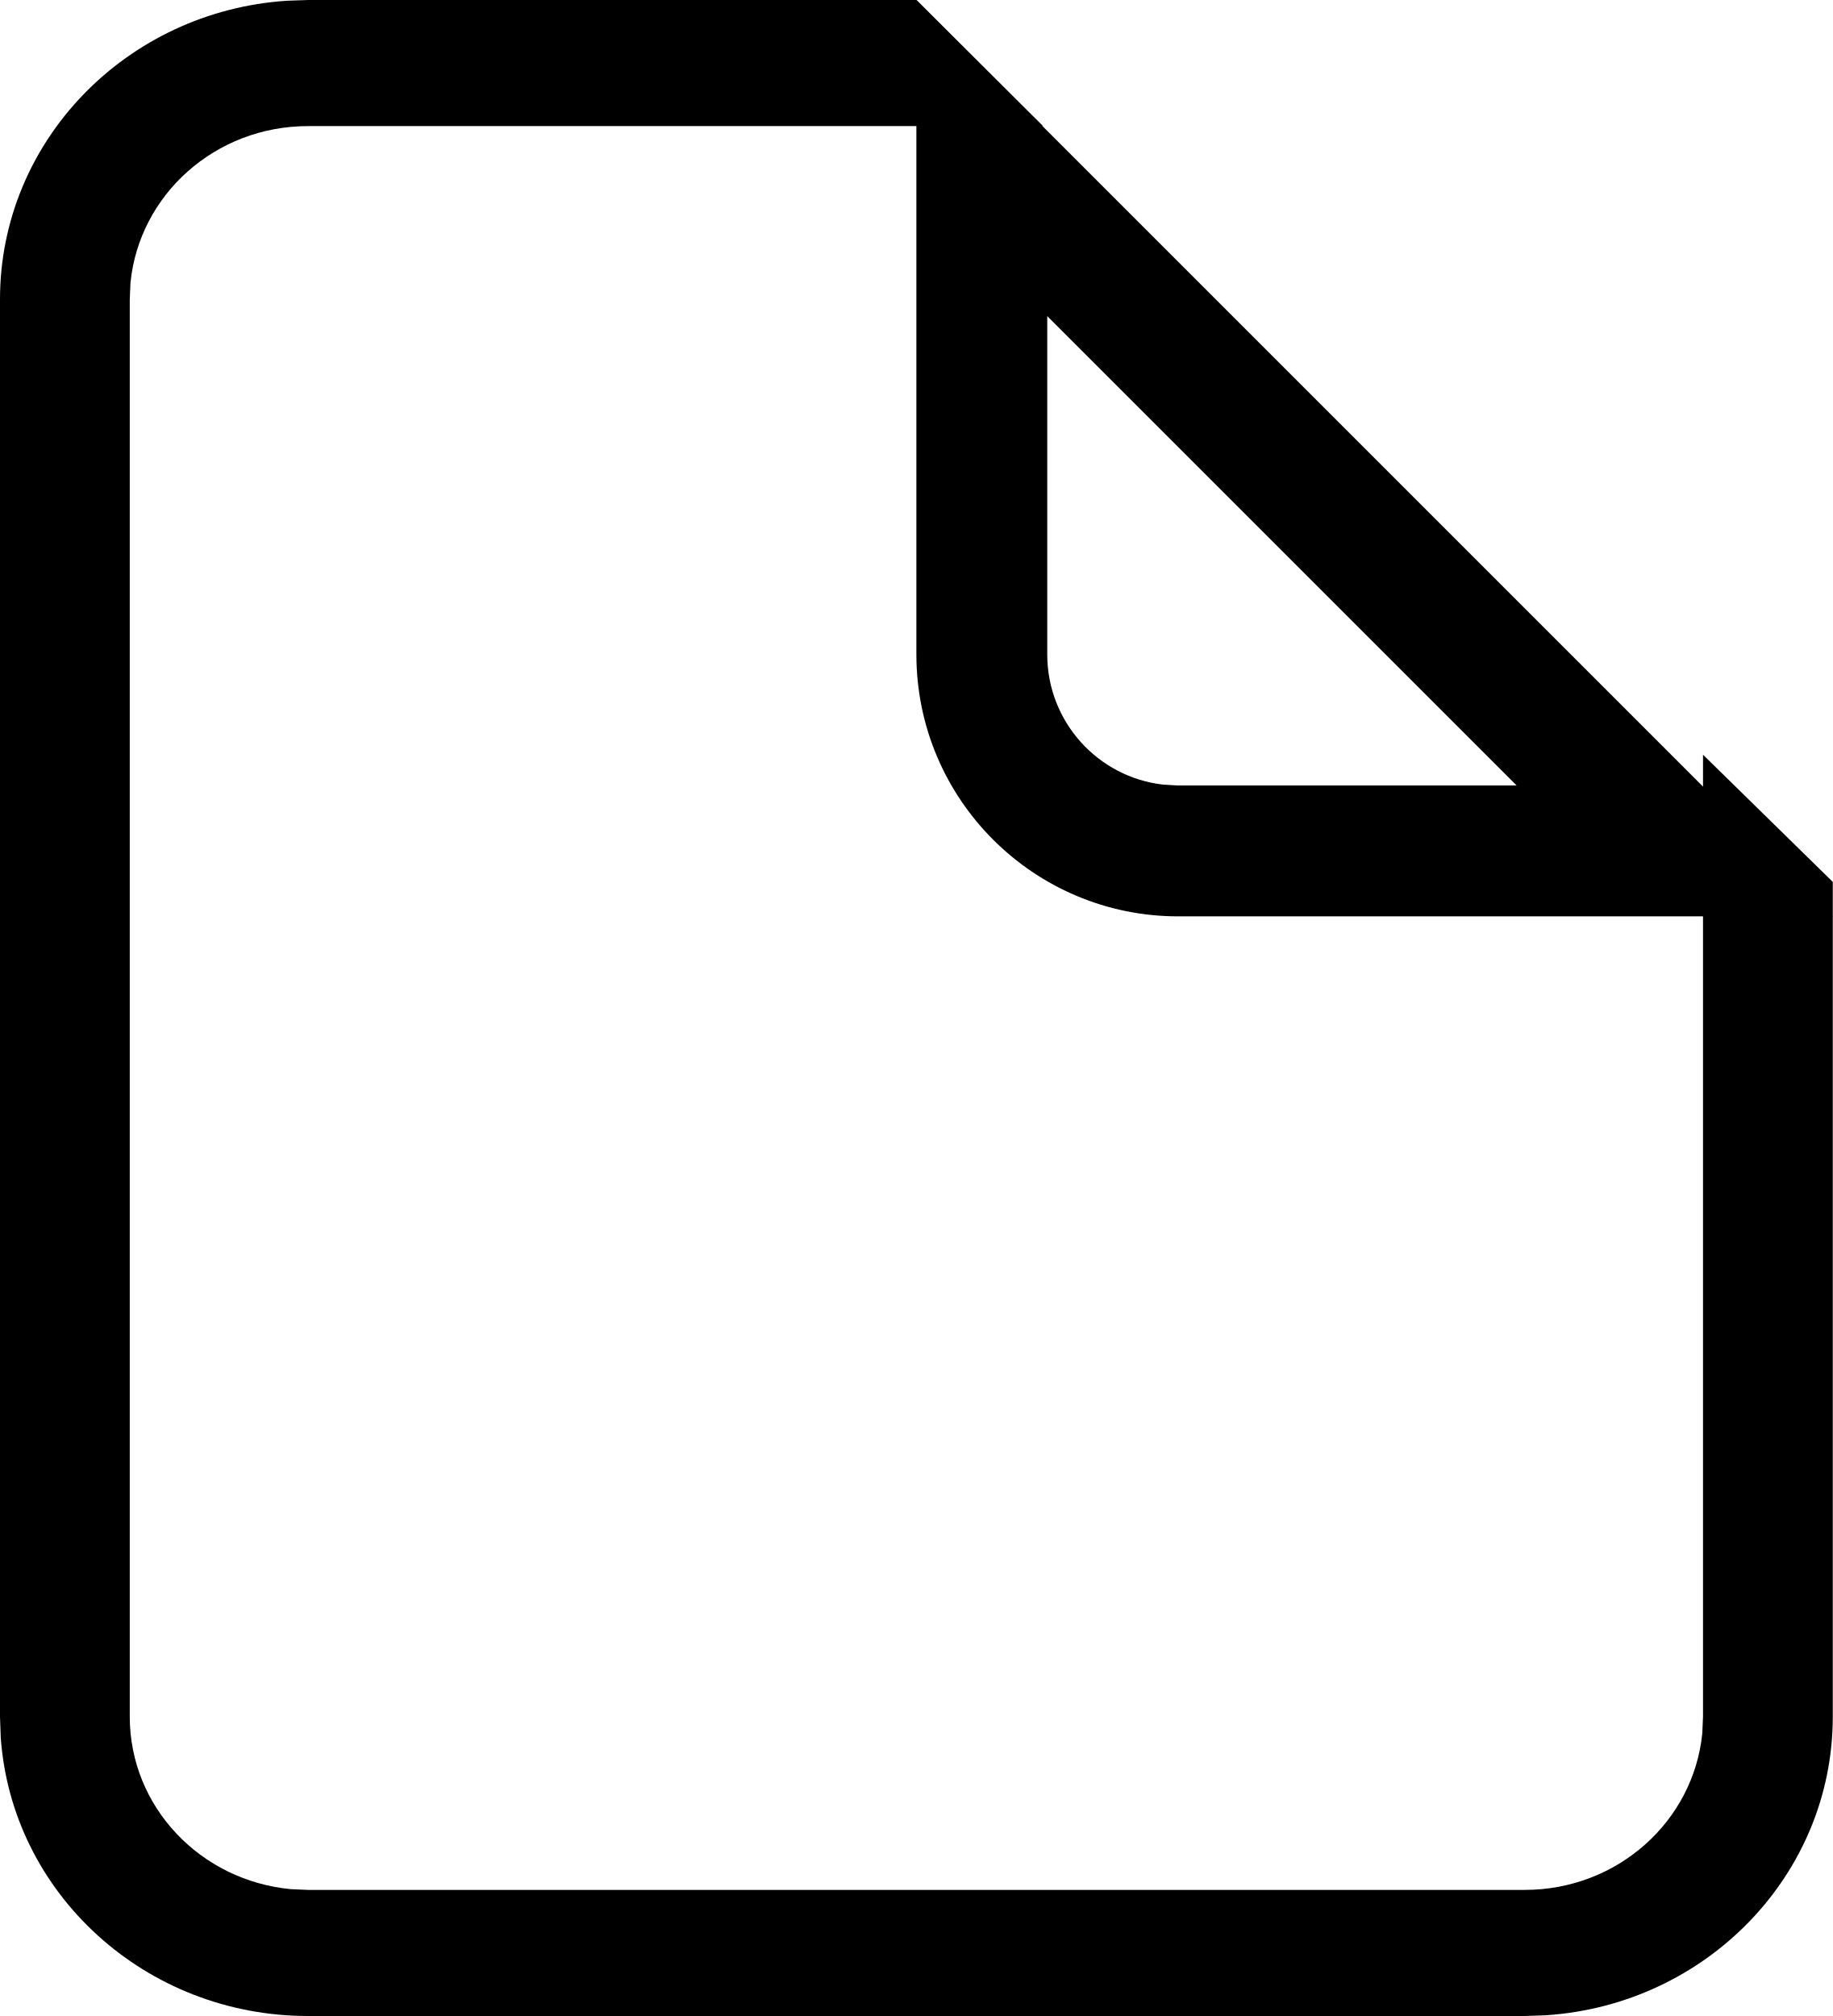
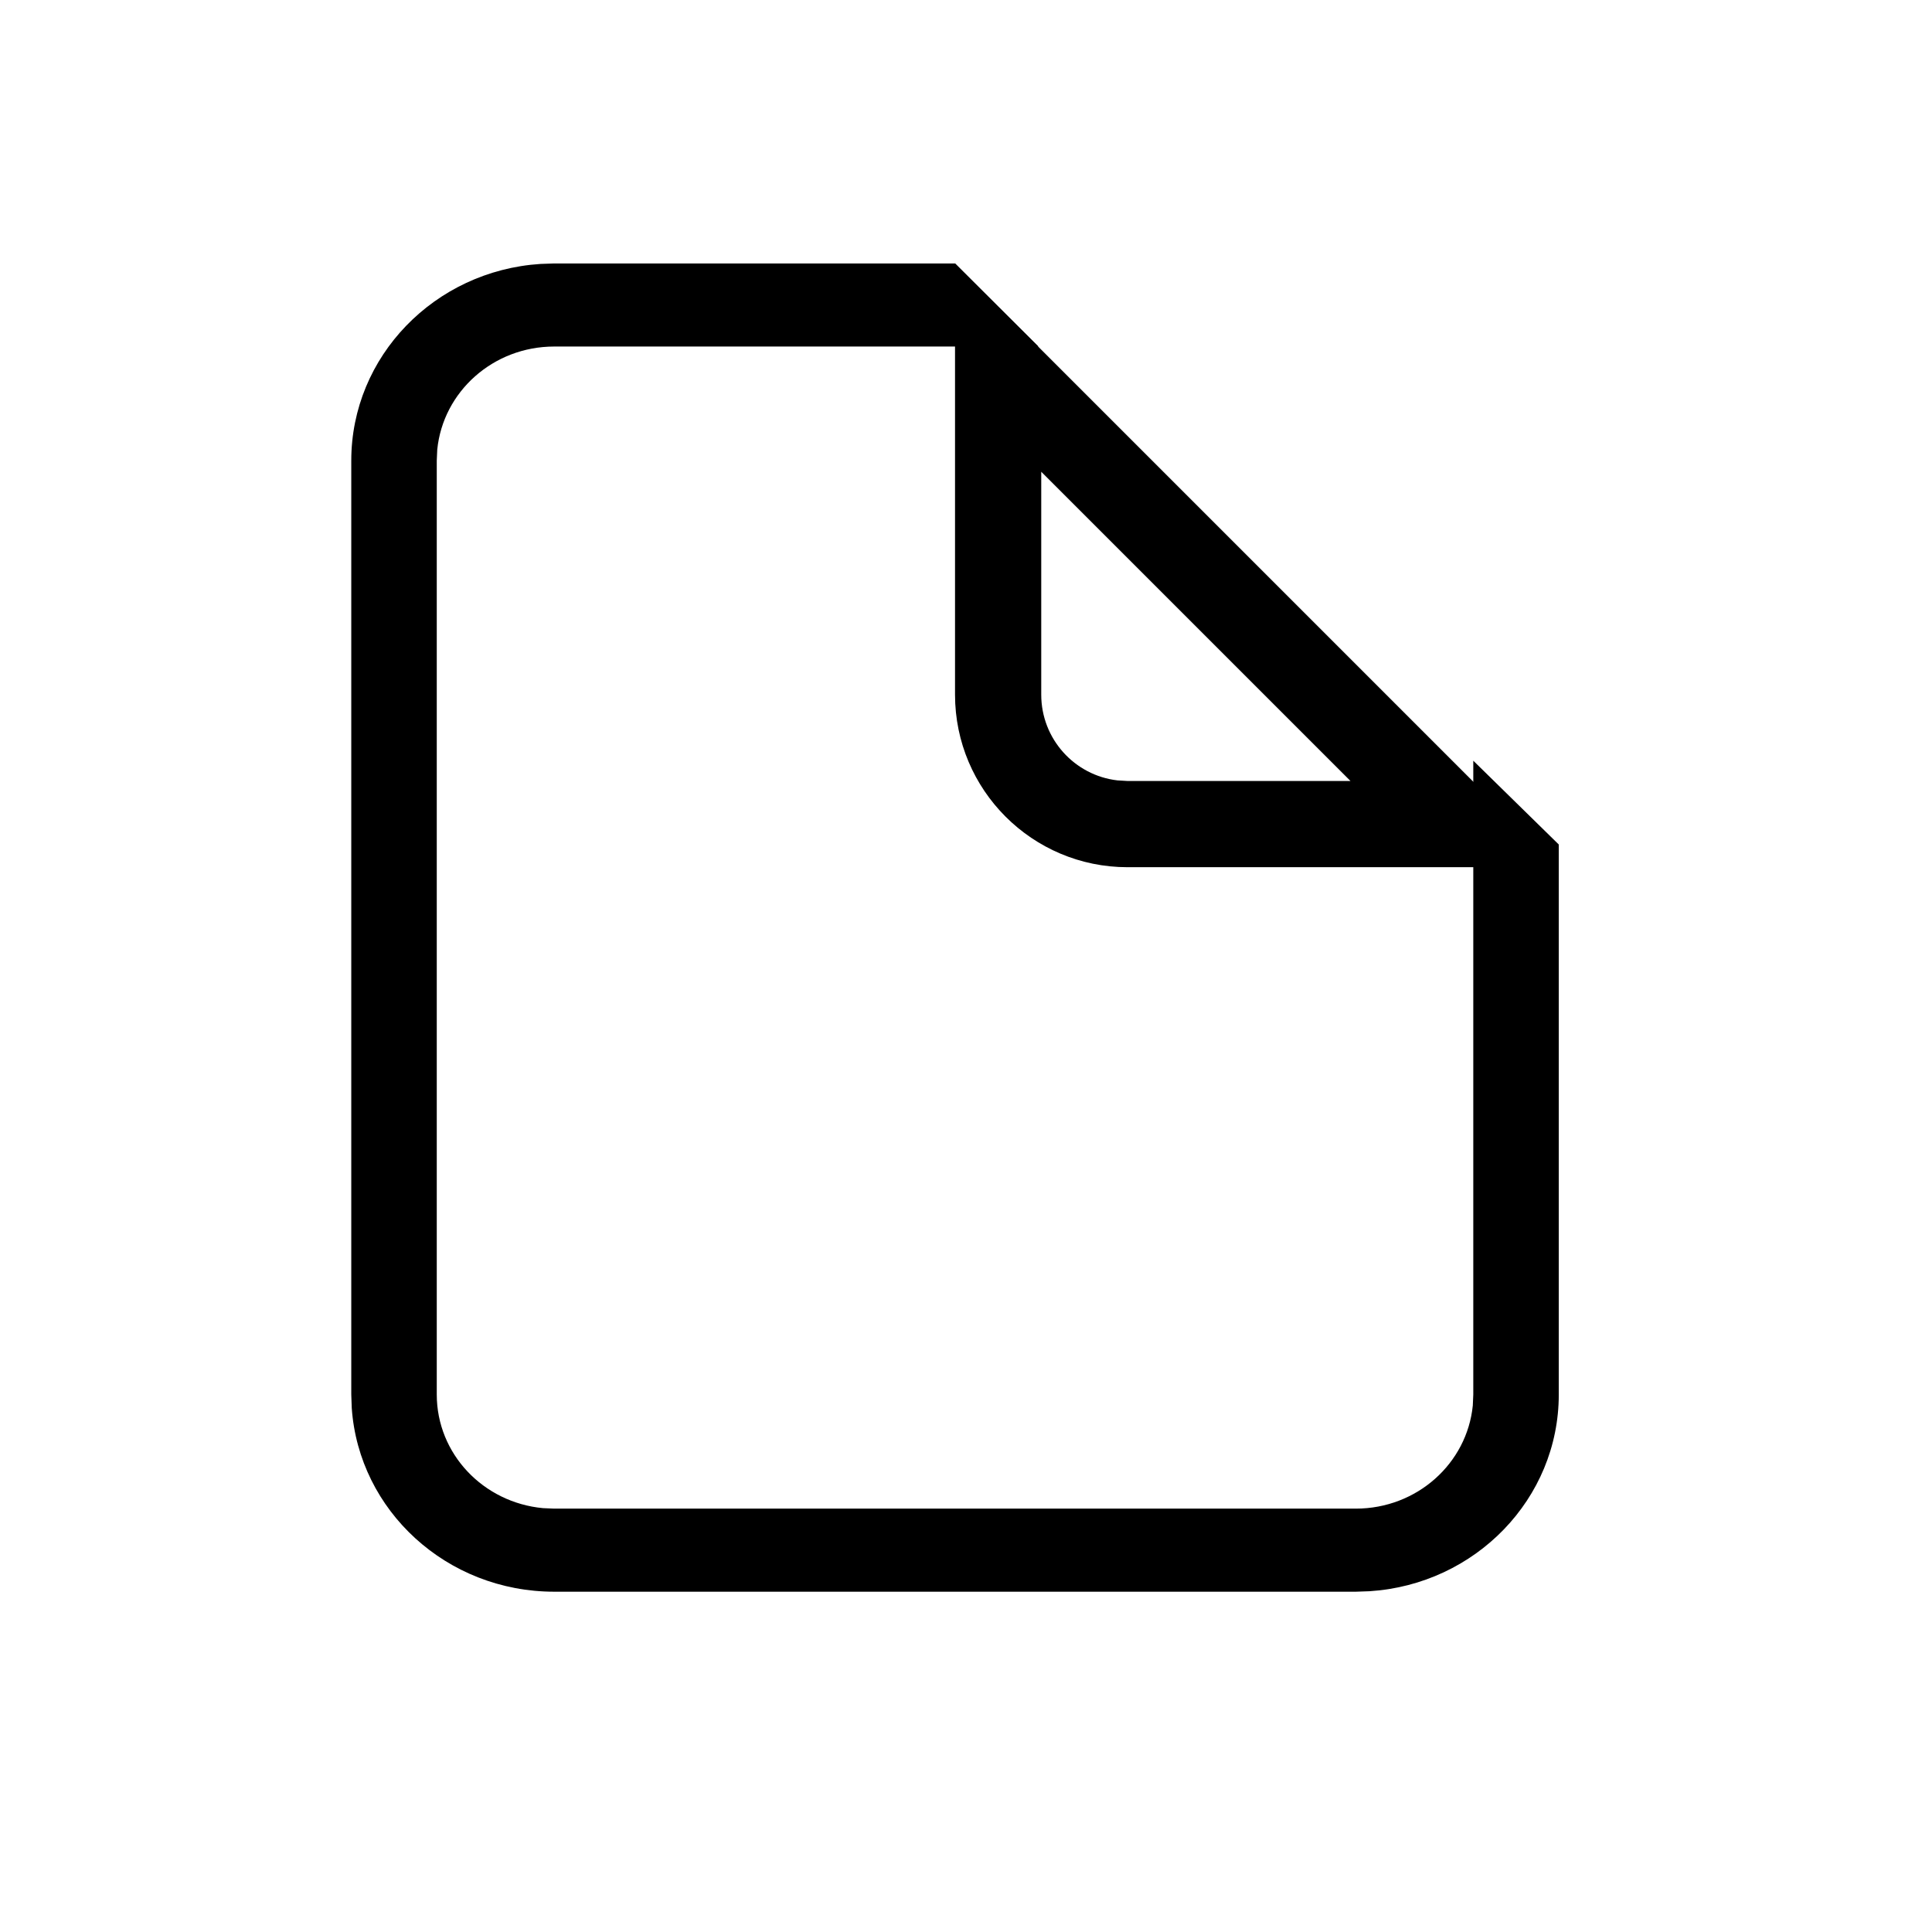
- <svg xmlns="http://www.w3.org/2000/svg" width="10px" height="11px" viewBox="0 0 10 11" version="1.1">
+ <svg xmlns="http://www.w3.org/2000/svg" width="16px" height="16px" viewBox="0 0 16 16" version="1.1">
  <g id="页面-1" stroke="none" stroke-width="1" fill="none" fill-rule="evenodd">
-     <g id="folder-Documents" fill="#000000" fill-rule="nonzero">
-       <path d="M5,0 L5.691,0.688 L1.681,0.688 C1.175,0.688 0.76,1.062 0.712,1.542 L0.708,1.633 L0.708,9.367 C0.708,9.859 1.094,10.262 1.588,10.308 L1.681,10.312 L8.319,10.312 C8.825,10.312 9.24,9.938 9.288,9.458 L9.292,9.367 L9.292,4.118 L10,4.812 L10,9.367 C10,10.231 9.309,10.939 8.434,10.996 L8.319,11 L1.681,11 C0.791,11 0.063,10.329 0.004,9.479 L0,9.367 L0,1.633 C0,0.769 0.691,0.061 1.566,0.004 L1.681,0 L5,0 Z" id="路径" />
-       <path d="M5,0 L10,5 L6.429,5 C5.64,5 5,4.36 5,3.571 L5,0 Z M8.275,4.286 L5.714,1.725 L5.714,3.571 C5.714,3.938 5.99,4.24 6.345,4.281 L6.429,4.286 L8.275,4.286 Z" id="形状结合" />
+     <g id="folder-Documents">
+       <rect id="矩形" x="0" y="0" width="16" height="16" />
+       <g id="编组-4" transform="translate(2.909091, 2.181818)" fill="#000000" fill-rule="nonzero">
+         <path d="M5,0 L5.691,0.688 L1.681,0.688 C1.175,0.688 0.76,1.062 0.712,1.542 L0.708,1.633 L0.708,9.367 C0.708,9.859 1.094,10.262 1.588,10.308 L1.681,10.312 L8.319,10.312 C8.825,10.312 9.24,9.938 9.288,9.458 L9.292,9.367 L9.292,4.118 L10,4.812 L10,9.367 C10,10.231 9.309,10.939 8.434,10.996 L8.319,11 L1.681,11 C0.791,11 0.063,10.329 0.004,9.479 L0,9.367 L0,1.633 C0,0.769 0.691,0.061 1.566,0.004 L1.681,0 L5,0 Z" id="路径" />
+         <path d="M5,0 L10,5 L6.429,5 C5.64,5 5,4.36 5,3.571 L5,0 Z M8.275,4.286 L5.714,1.725 L5.714,3.571 C5.714,3.938 5.99,4.24 6.345,4.281 L6.429,4.286 L8.275,4.286 Z" id="形状结合" />
+       </g>
    </g>
  </g>
</svg>
